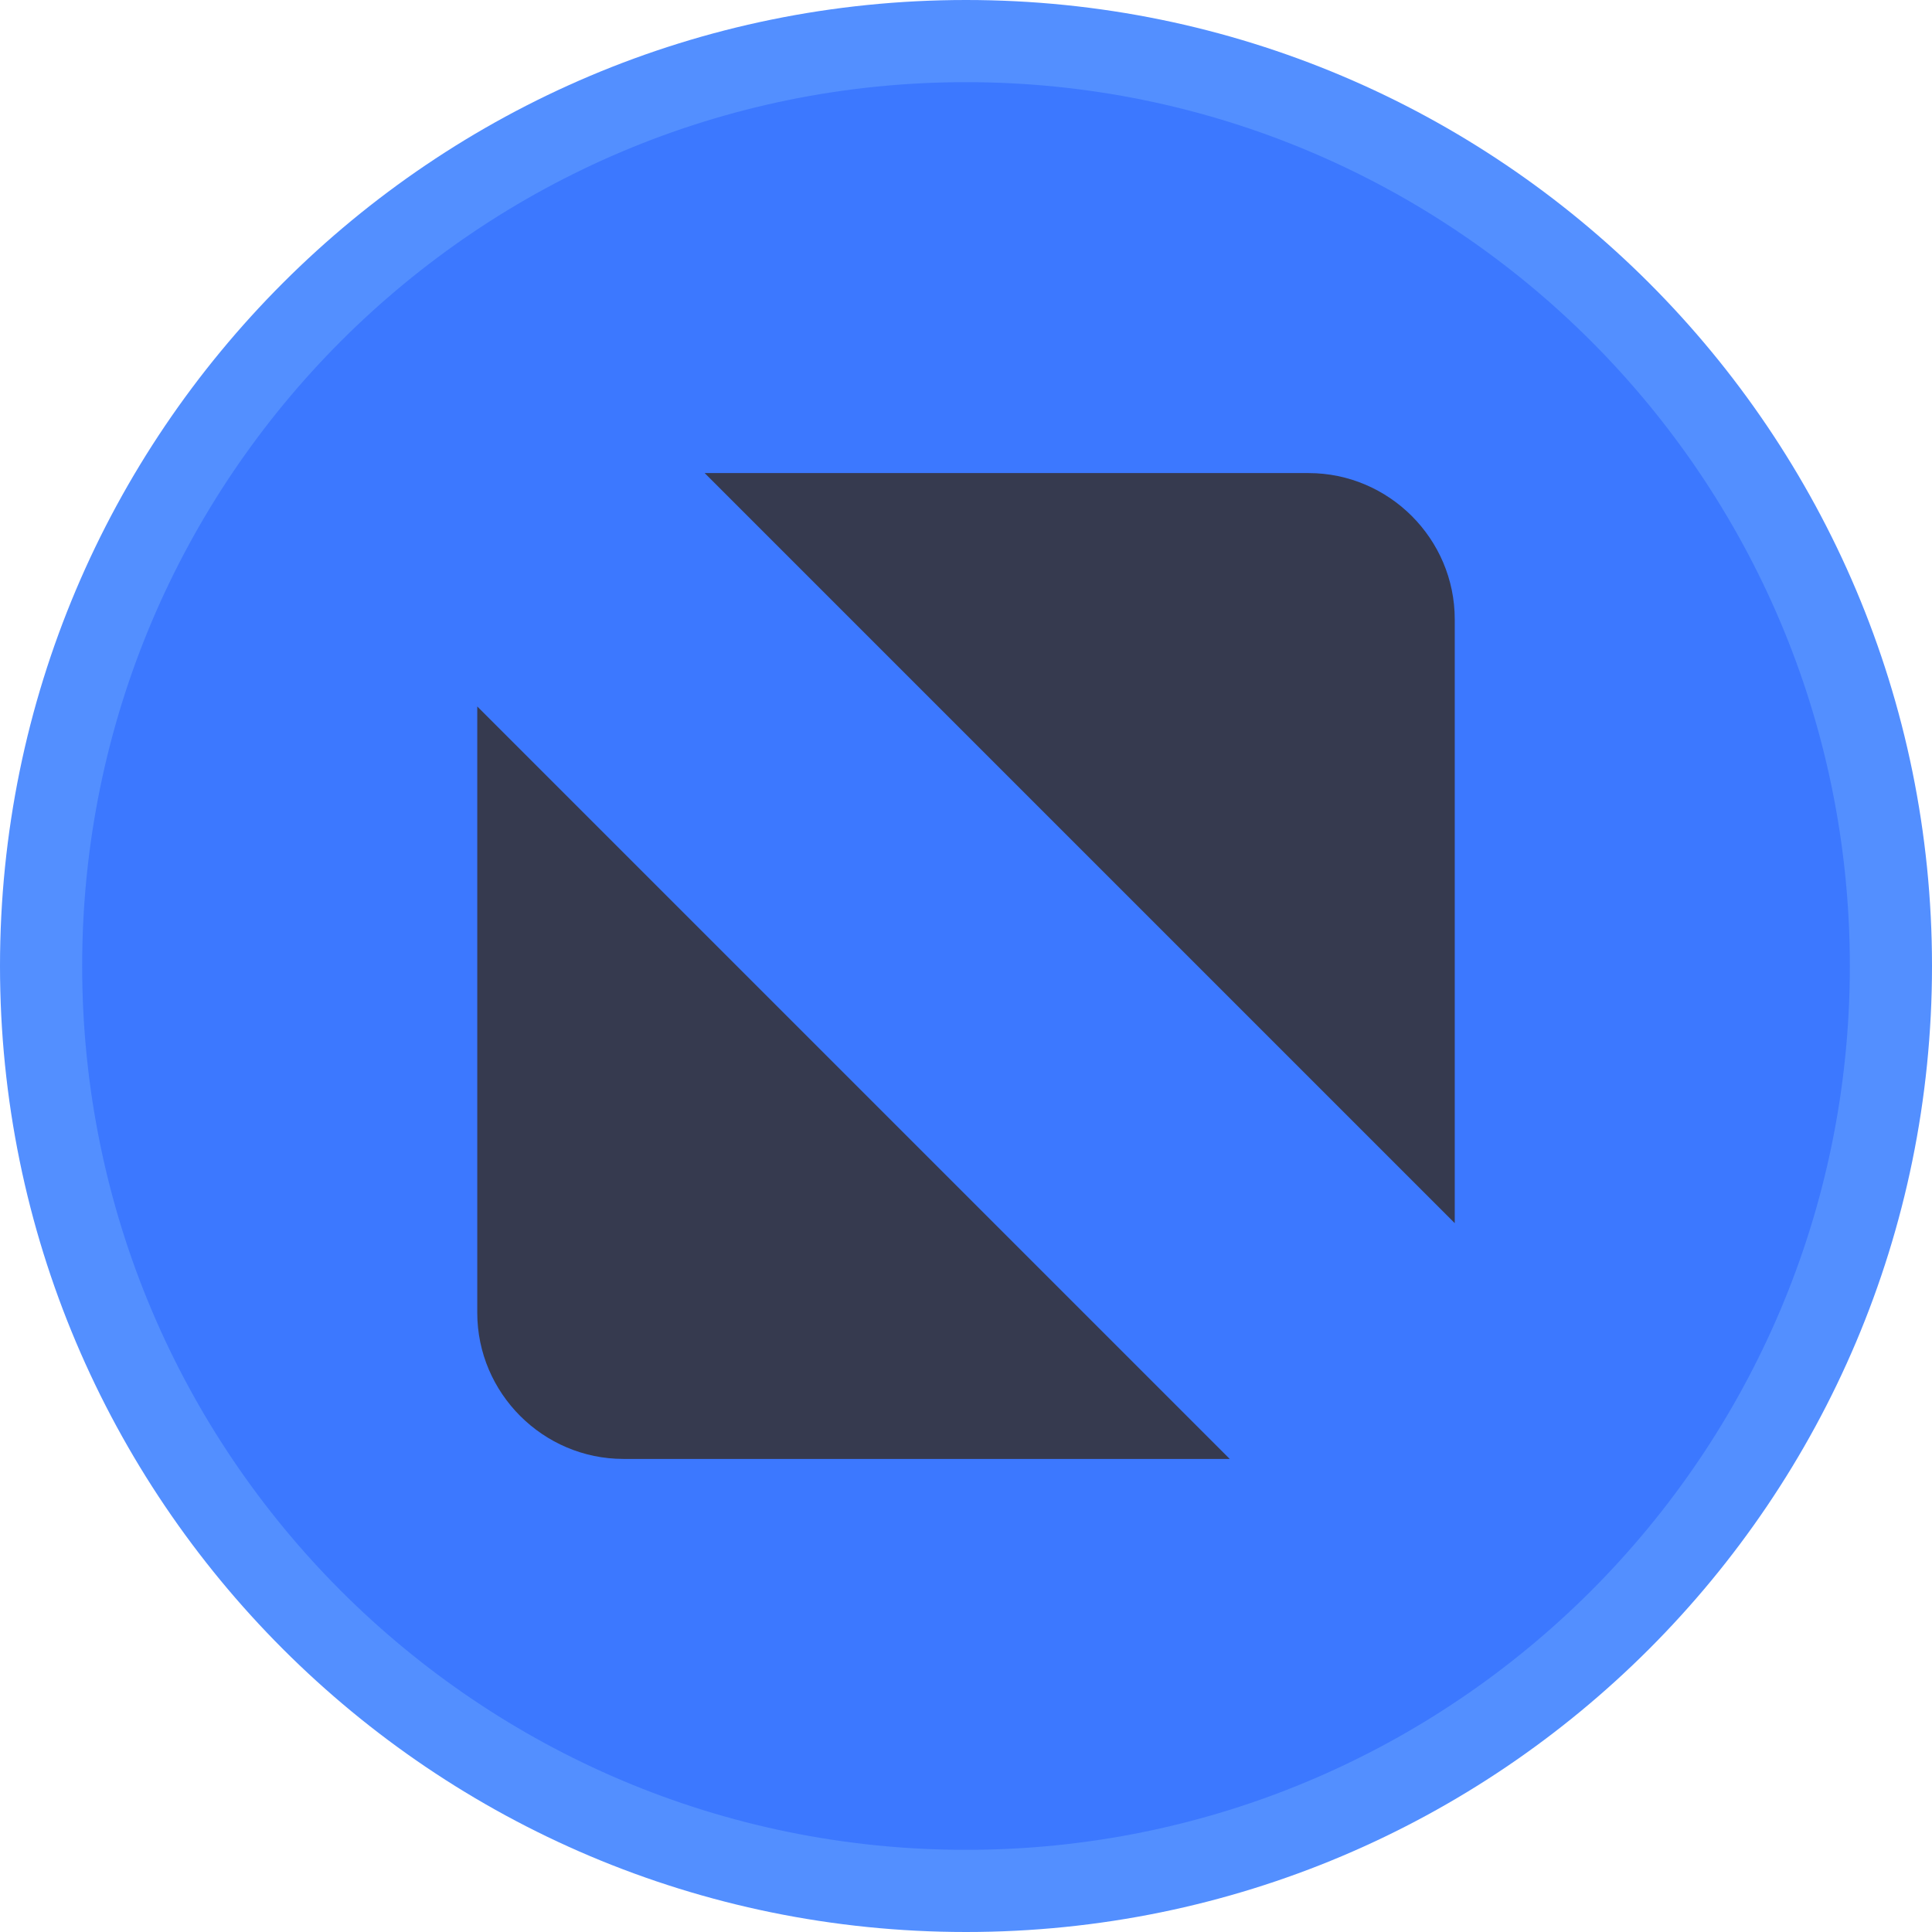
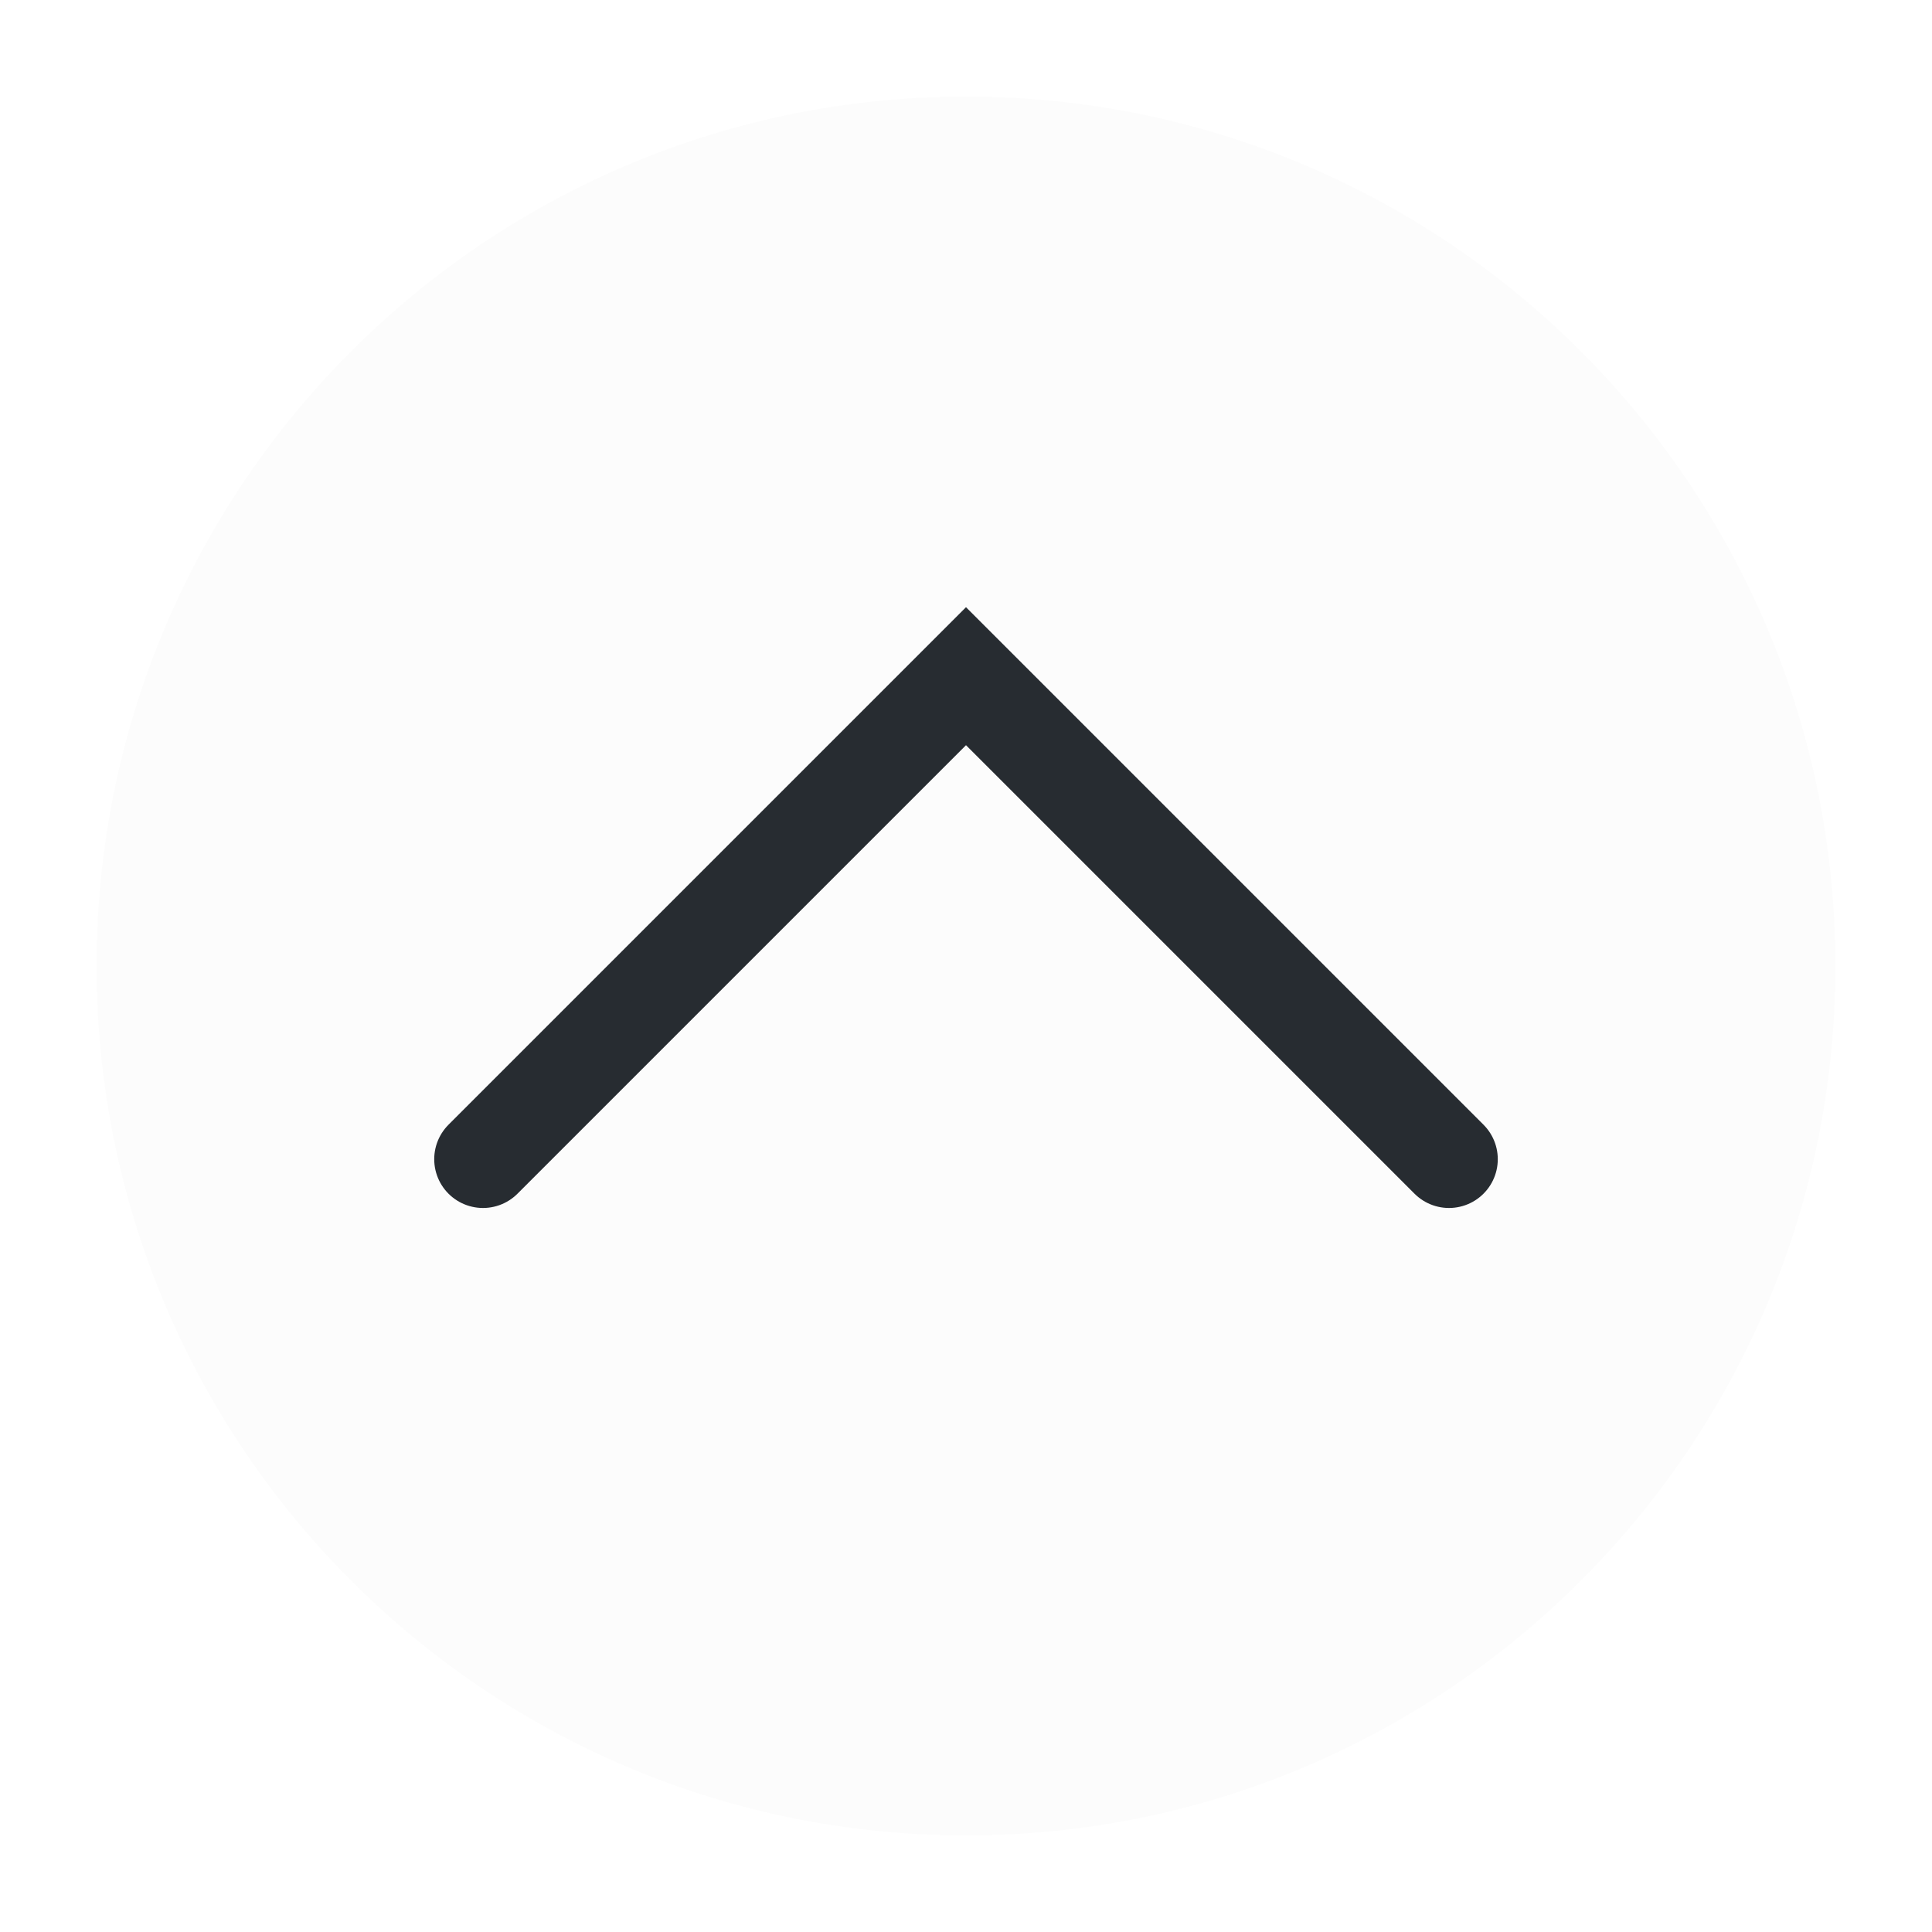
<svg xmlns="http://www.w3.org/2000/svg" viewBox="0 0 50 50" version="1.2" baseProfile="tiny">
  <defs>
</defs>
  <g fill="none" stroke="black" stroke-width="1" fill-rule="evenodd" stroke-linecap="square" stroke-linejoin="bevel">
-     <g fill="#538fff" fill-opacity="1" stroke="none" transform="matrix(0.0548336,0,0,-0.0548336,-0.559759,50.2543)" font-family="Noto Sans" font-size="10" font-weight="400" font-style="normal">
-       <path vector-effect="none" fill-rule="evenodd" d="M466.138,4.638 C717.934,4.638 922.059,208.763 922.059,460.562 C922.059,712.363 717.934,916.487 466.138,916.487 C214.334,916.487 10.208,712.363 10.208,460.562 C10.208,208.763 214.334,4.638 466.138,4.638 " />
+     <g fill="#fcfcfc" fill-opacity="1" stroke="none" transform="matrix(2.5,0,0,2.5,2.5,2.5)" font-family="Noto Sans" font-size="10" font-weight="400" font-style="normal">
+       <circle cx="9" cy="9" r="9" />
    </g>
-     <g fill="#3c78ff" fill-opacity="1" stroke="none" transform="matrix(0.0548336,0,0,-0.0548336,-0.559759,50.2543)" font-family="Noto Sans" font-size="10" font-weight="400" font-style="normal">
-       <path vector-effect="none" fill-rule="evenodd" d="M466.138,43.413 C696.521,43.413 883.283,230.179 883.283,460.562 C883.283,690.946 696.521,877.709 466.138,877.709 C235.75,877.709 48.987,690.946 48.987,460.562 C48.987,230.179 235.75,43.413 466.138,43.413 " />
-     </g>
-     <g fill="#363a4f" fill-opacity="1" stroke="none" transform="matrix(0.0548336,0,0,-0.0548336,-0.559759,50.2543)" font-family="Noto Sans" font-size="10" font-weight="400" font-style="normal">
-       <path vector-effect="none" fill-rule="evenodd" d="M342.791,693.209 L627.804,693.209 C665.755,693.209 696.809,662.155 696.809,624.201 L696.809,339.191 L342.791,693.209 M590.604,227.917 L304.467,227.917 C266.512,227.917 235.462,258.966 235.462,296.921 L235.462,583.058 L590.604,227.917" />
+     <g fill="none" stroke="#272c31" stroke-opacity="1" stroke-width="1.01" stroke-linecap="round" stroke-linejoin="miter" stroke-miterlimit="2" transform="matrix(2.5,0,0,2.5,2.5,2.5)" font-family="Noto Sans" font-size="10" font-weight="400" font-style="normal">
+       <polyline fill="none" vector-effect="none" points="4,11 9,6 14,11 " />
    </g>
    <g fill="none" stroke="#000000" stroke-opacity="1" stroke-width="1" stroke-linecap="square" stroke-linejoin="bevel" transform="matrix(1,0,0,1,0,0)" font-family="Noto Sans" font-size="10" font-weight="400" font-style="normal">
</g>
  </g>
</svg>
